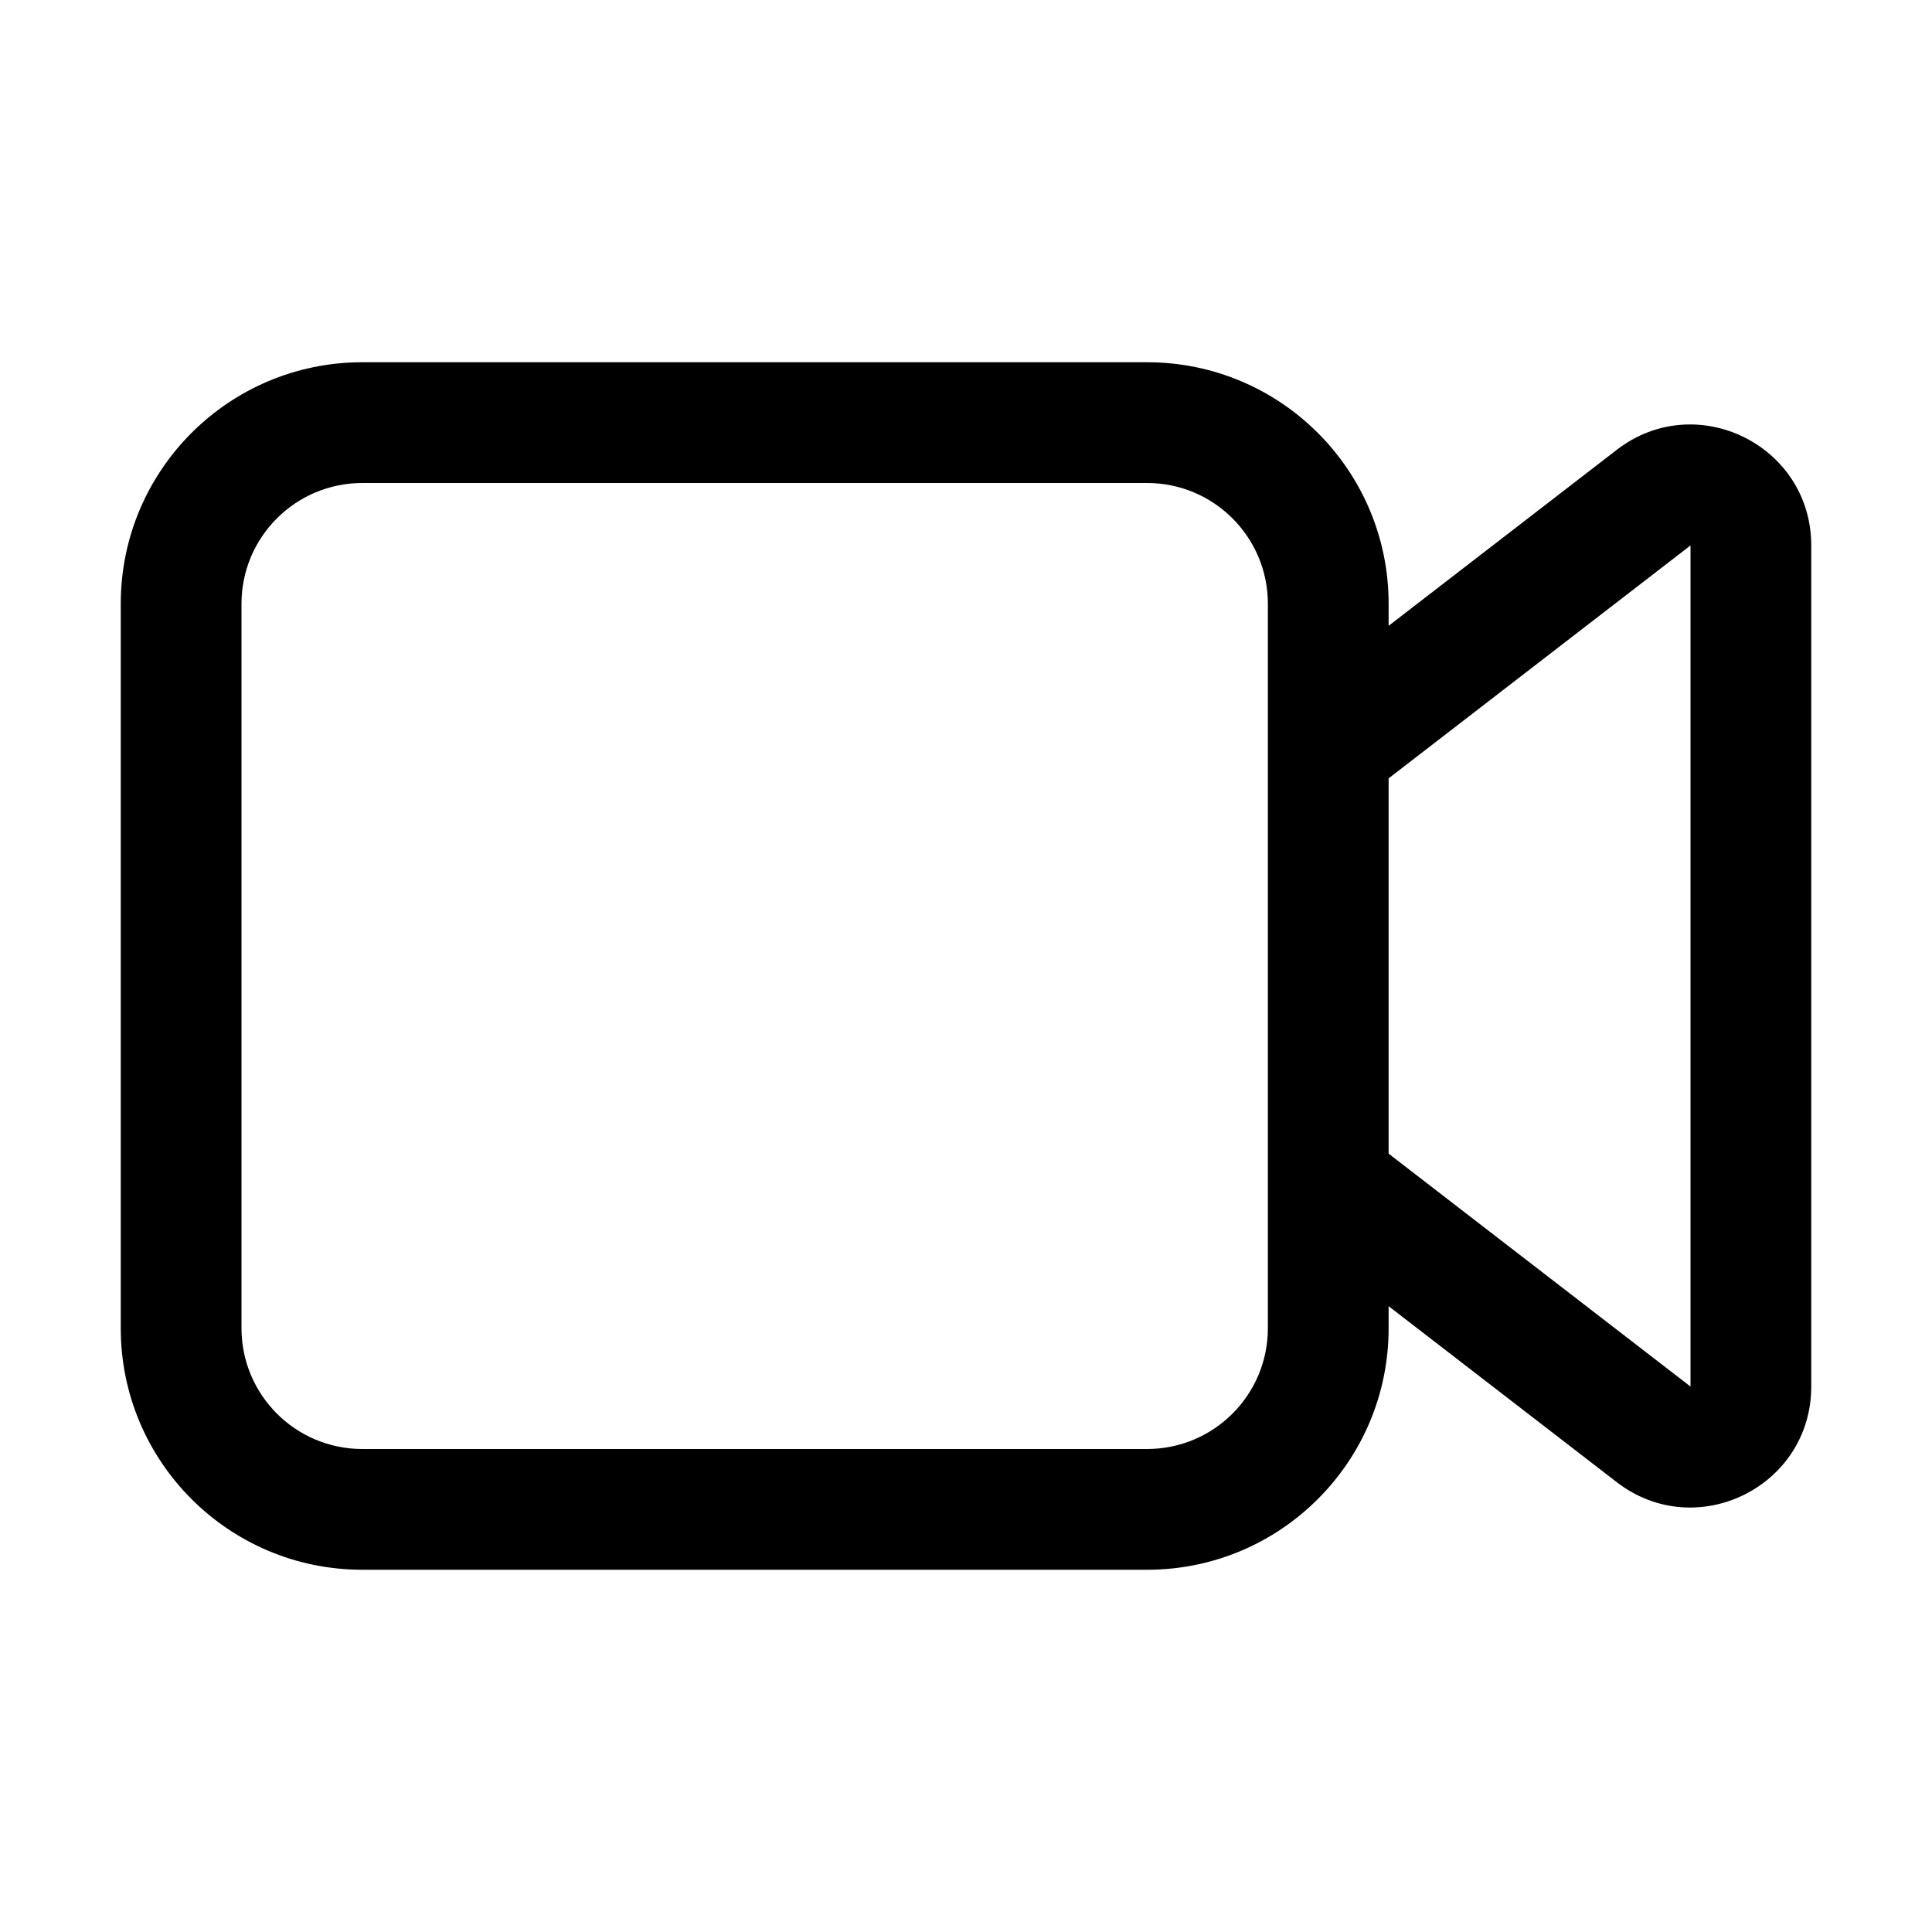
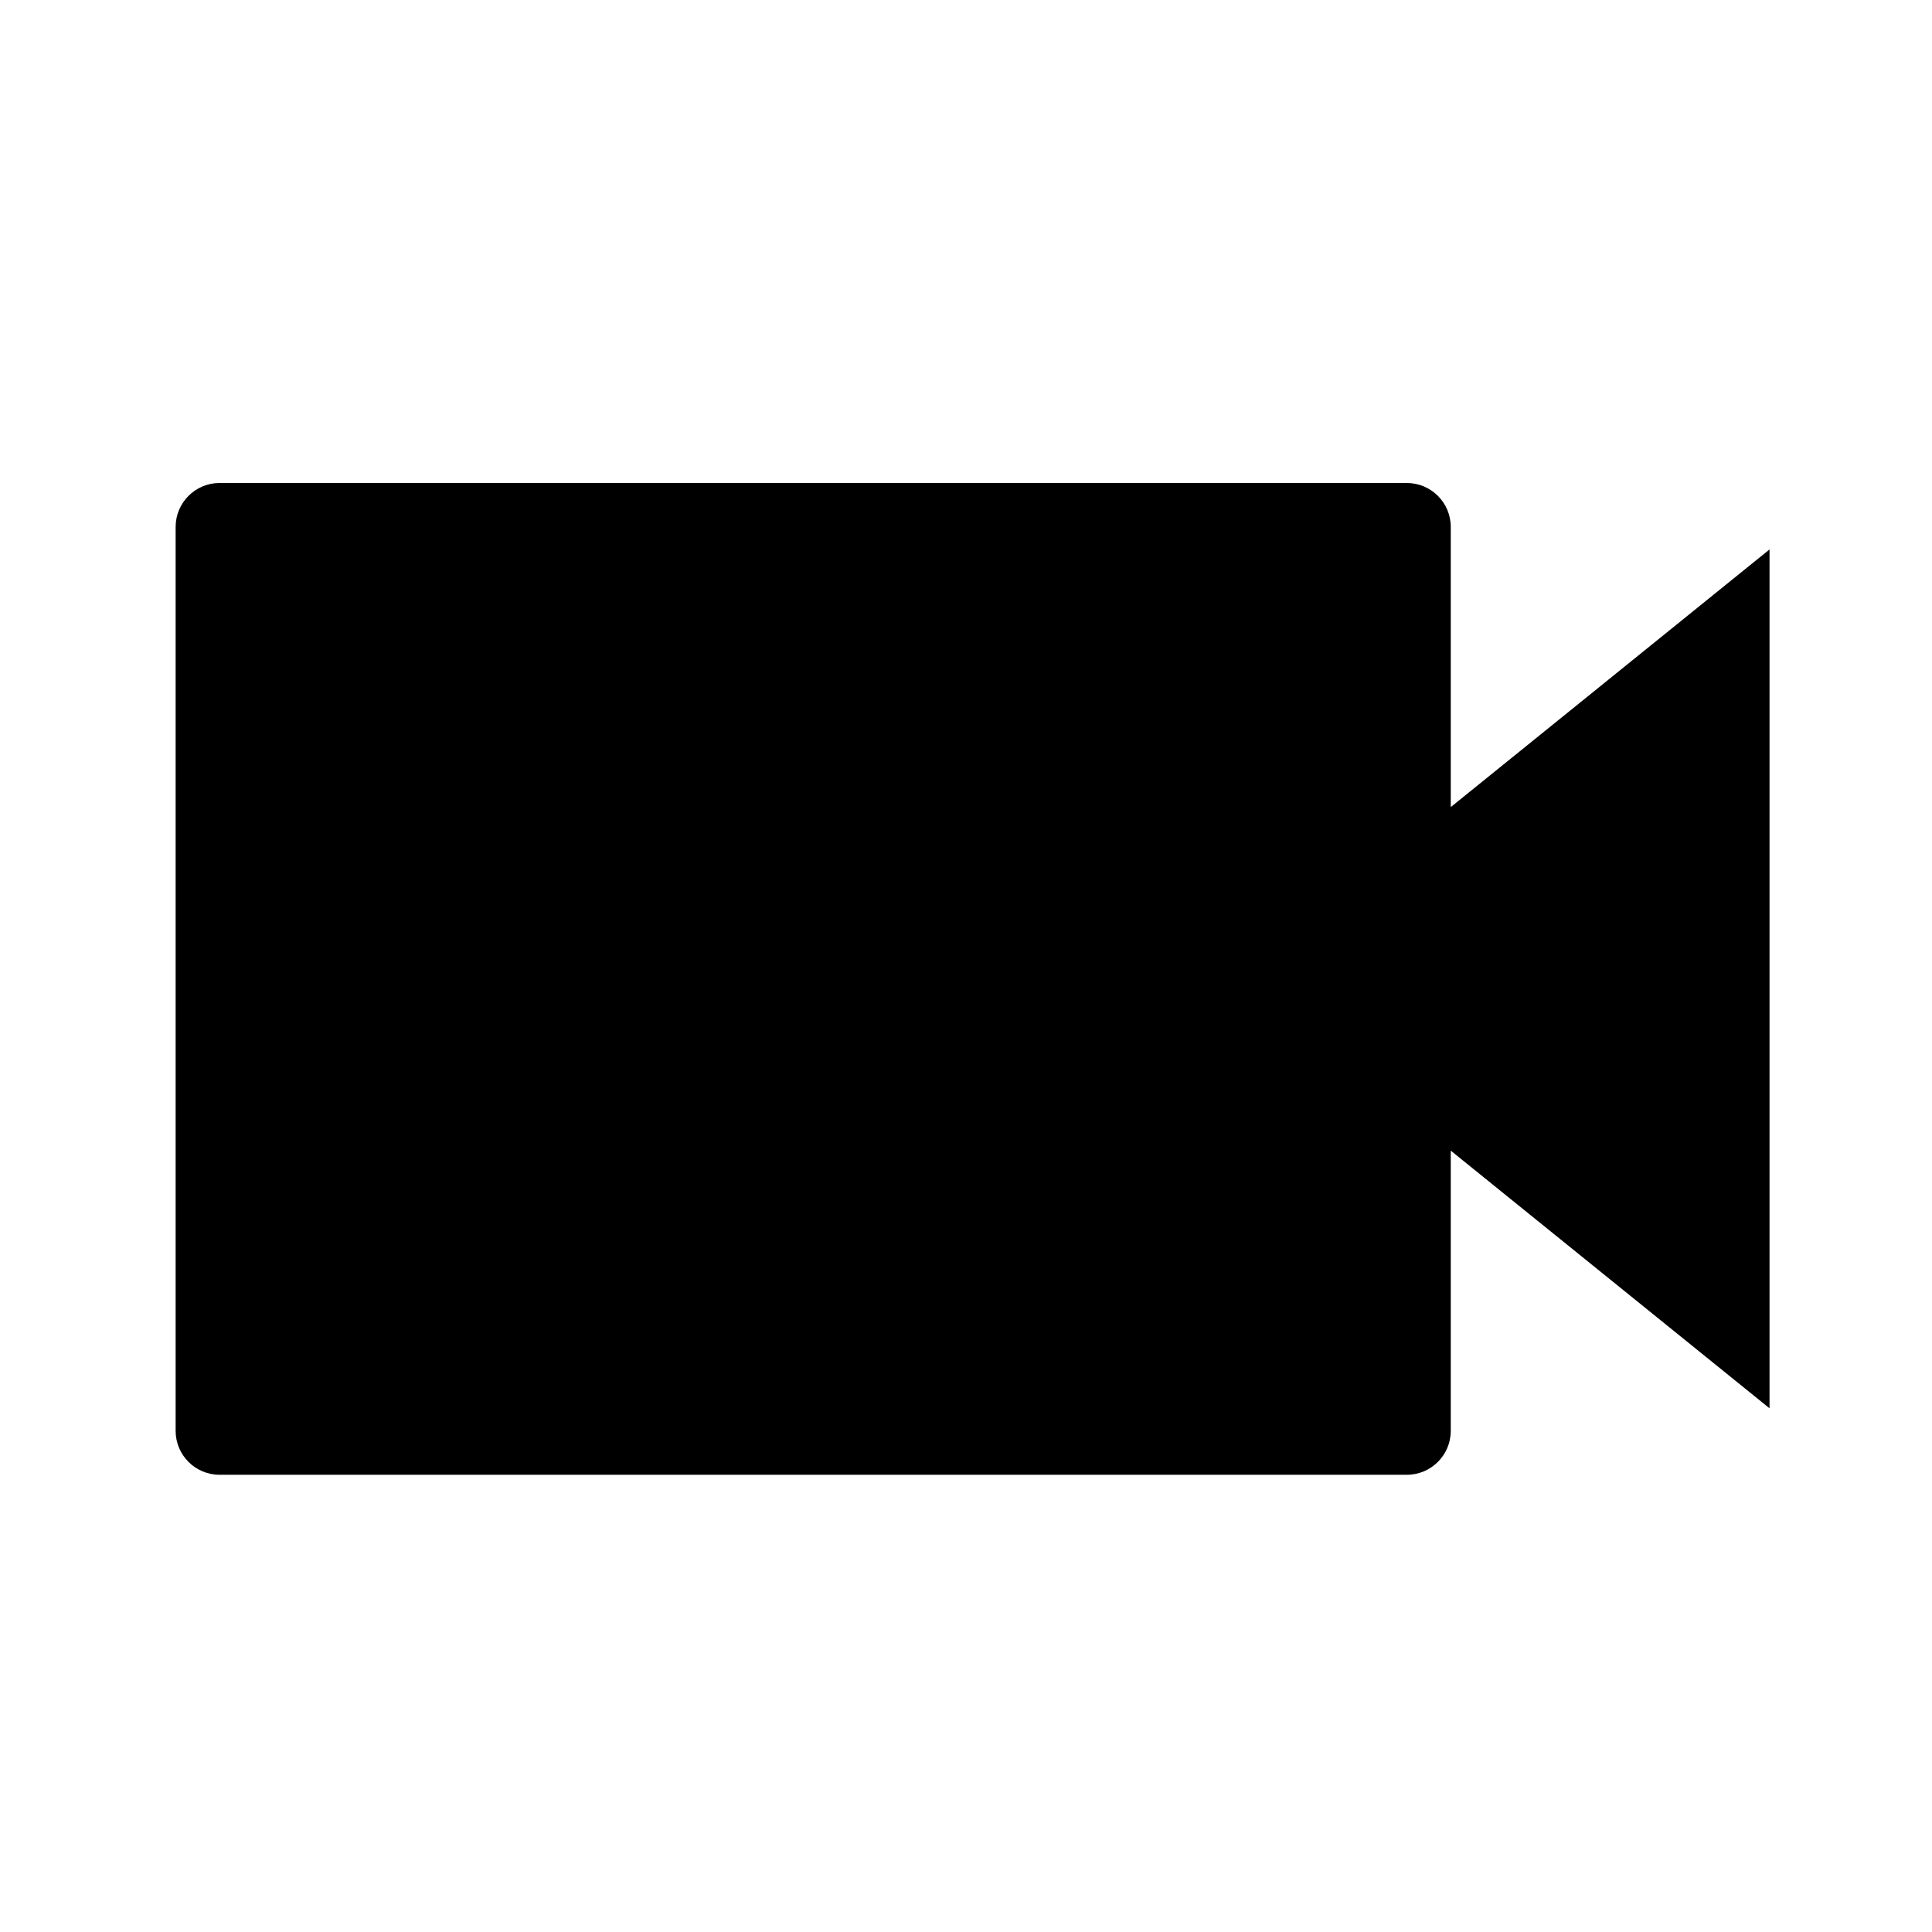
- <svg xmlns="http://www.w3.org/2000/svg" width="24" height="24" viewBox="0 0 24 24">
-   <path fill-rule="evenodd" clip-rule="evenodd" d="M17.25 16.226V16.5C17.25 18.157 15.907 19.5 14.25 19.5H4.5C2.843 19.5 1.5 18.157 1.5 16.5V7.5C1.5 5.843 2.843 4.5 4.5 4.5H14.25C15.907 4.5 17.25 5.843 17.25 7.5V7.774L20.084 5.588C21.07 4.827 22.5 5.53 22.5 6.776V17.224C22.5 18.47 21.07 19.173 20.084 18.412L17.25 16.226ZM4.5 6H14.25C15.078 6 15.75 6.672 15.75 7.5V16.5C15.75 17.328 15.078 18 14.25 18H4.5C3.672 18 3 17.328 3 16.5V7.5C3 6.672 3.672 6 4.5 6ZM17.25 14.331L21 17.224V6.776L17.25 9.669V14.331Z" />
+ <svg xmlns="http://www.w3.org/2000/svg" width="44" height="44" viewBox="0 0 44 44" fill="none">
+   <path d="M32.04 11C32.592 11 33.04 11.448 33.04 12V18.381L40.3 12.513V32.073L33.04 26.205V32.587C33.04 33.139 32.592 33.587 32.04 33.587H5C4.448 33.587 4 33.139 4 32.587V12C4 11.448 4.448 11 5 11H32.04Z" fill="#000000" />
</svg>
